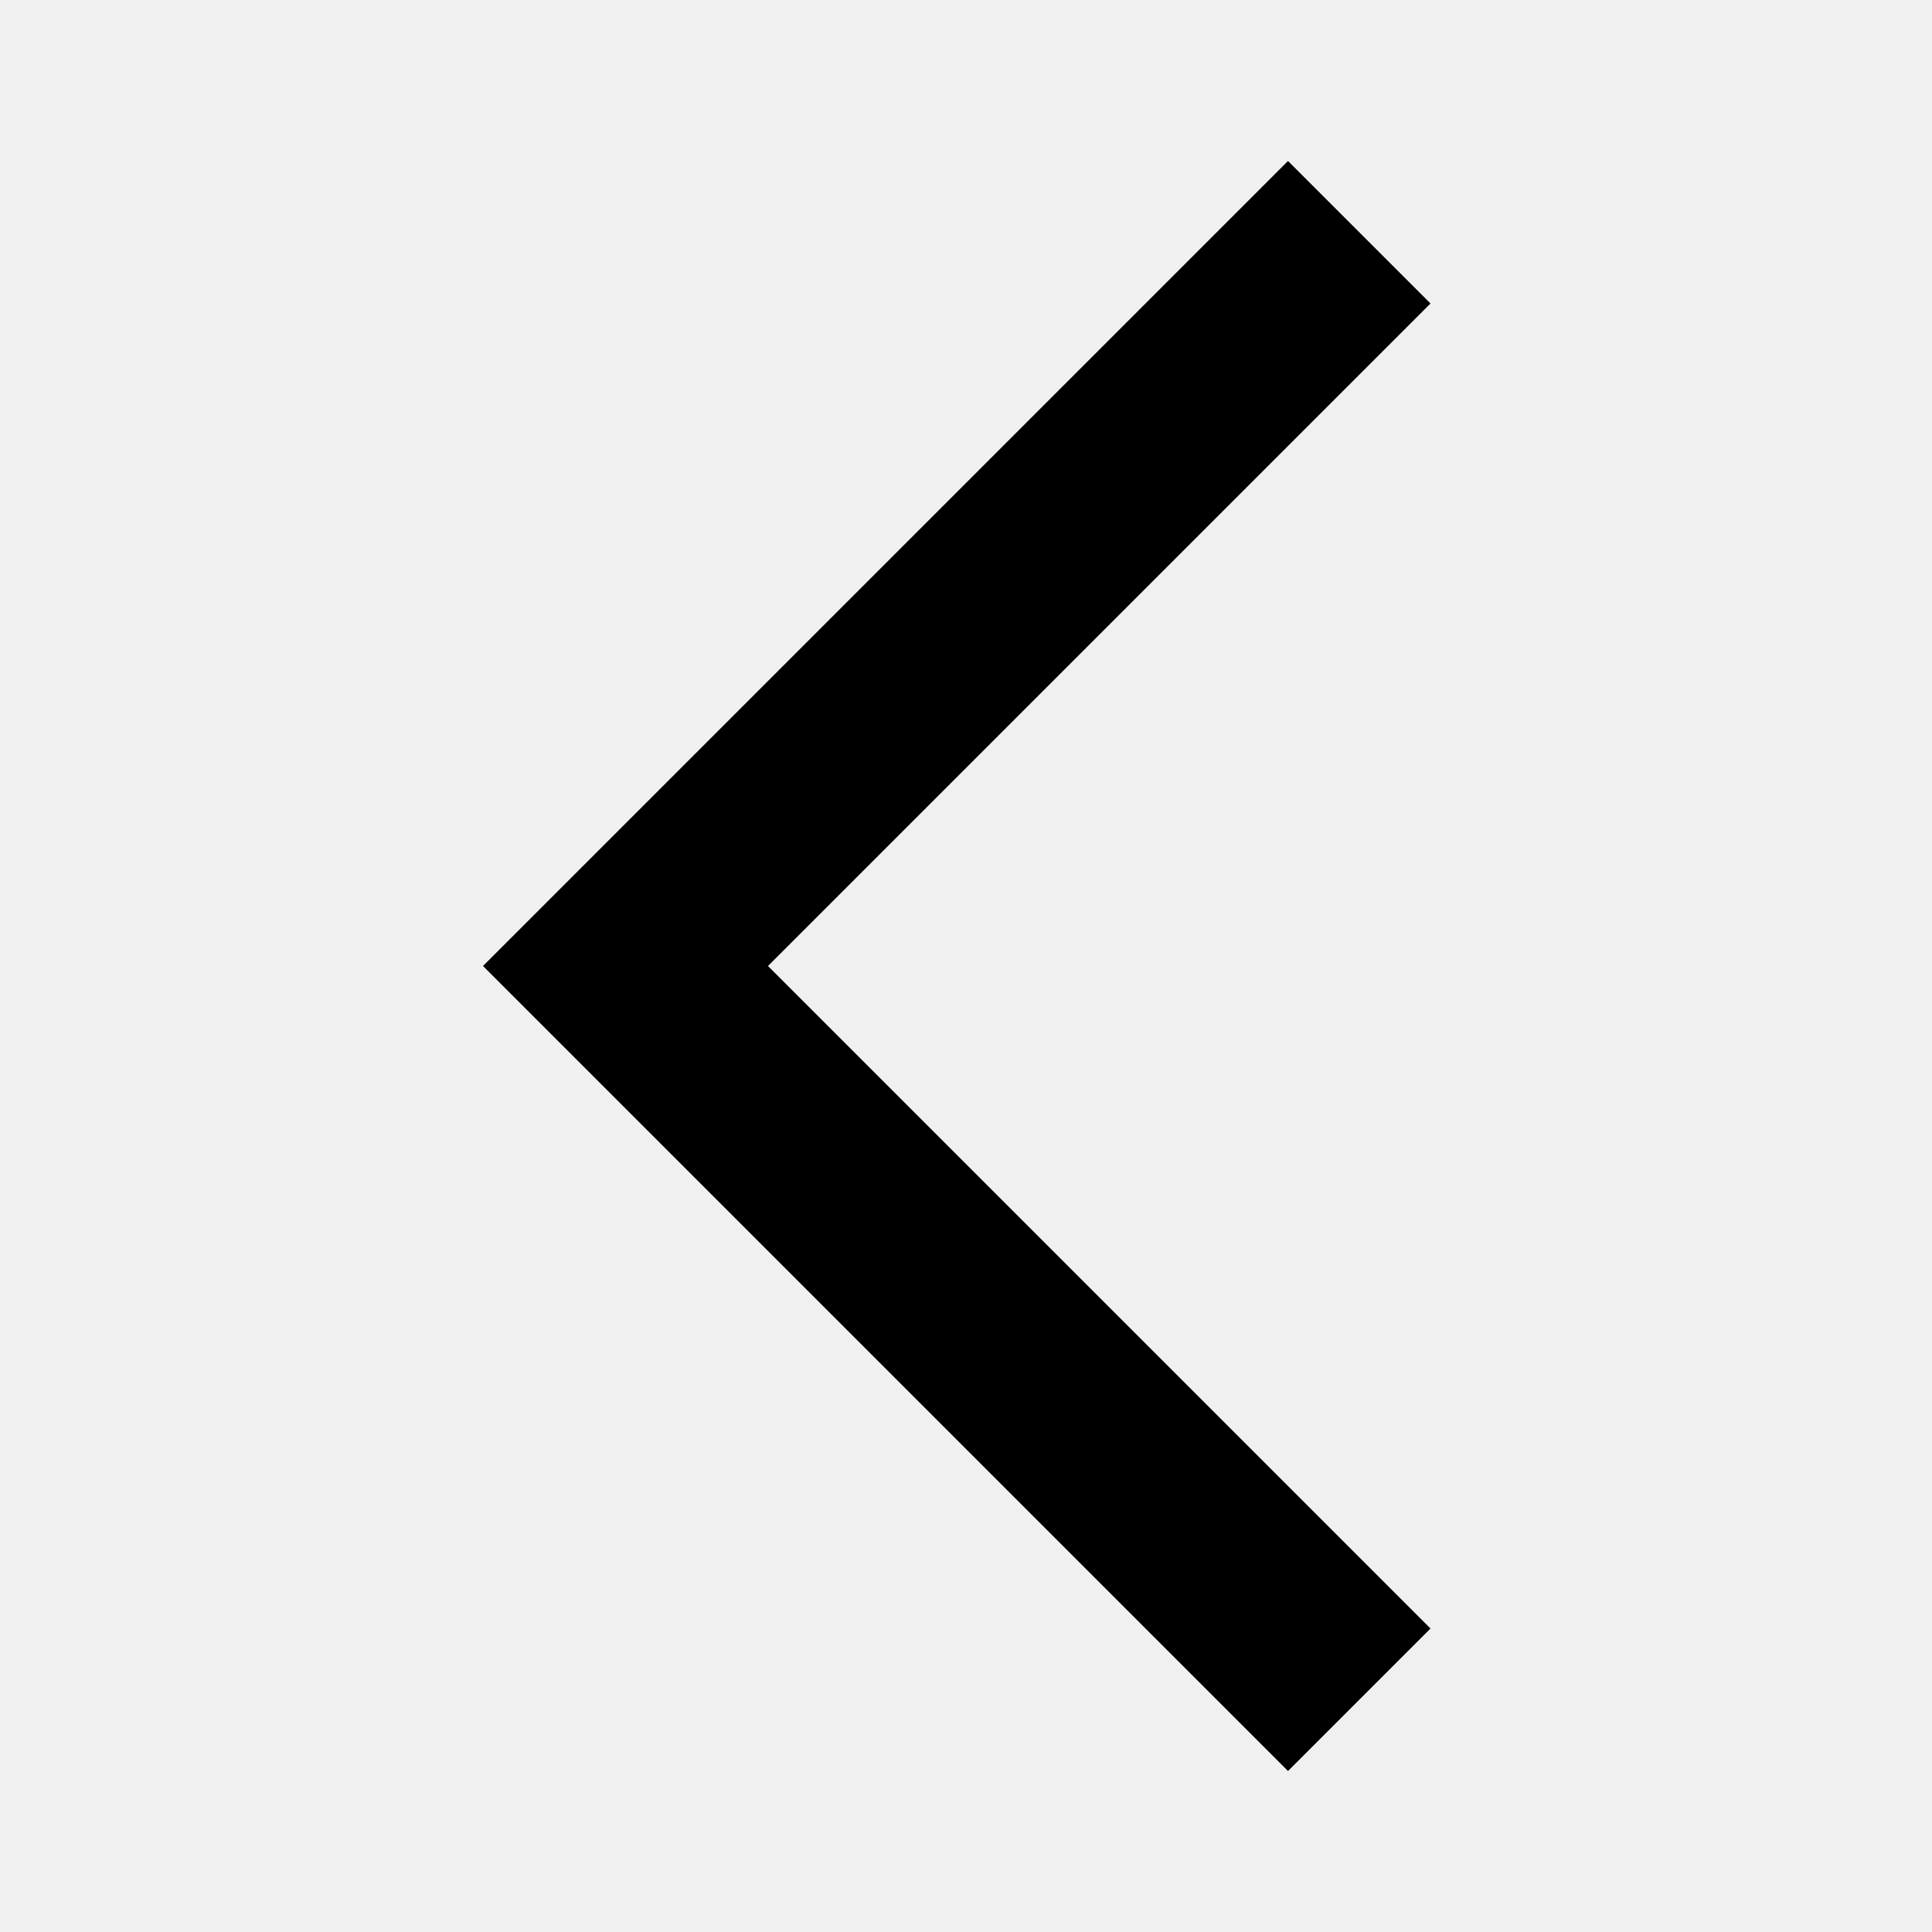
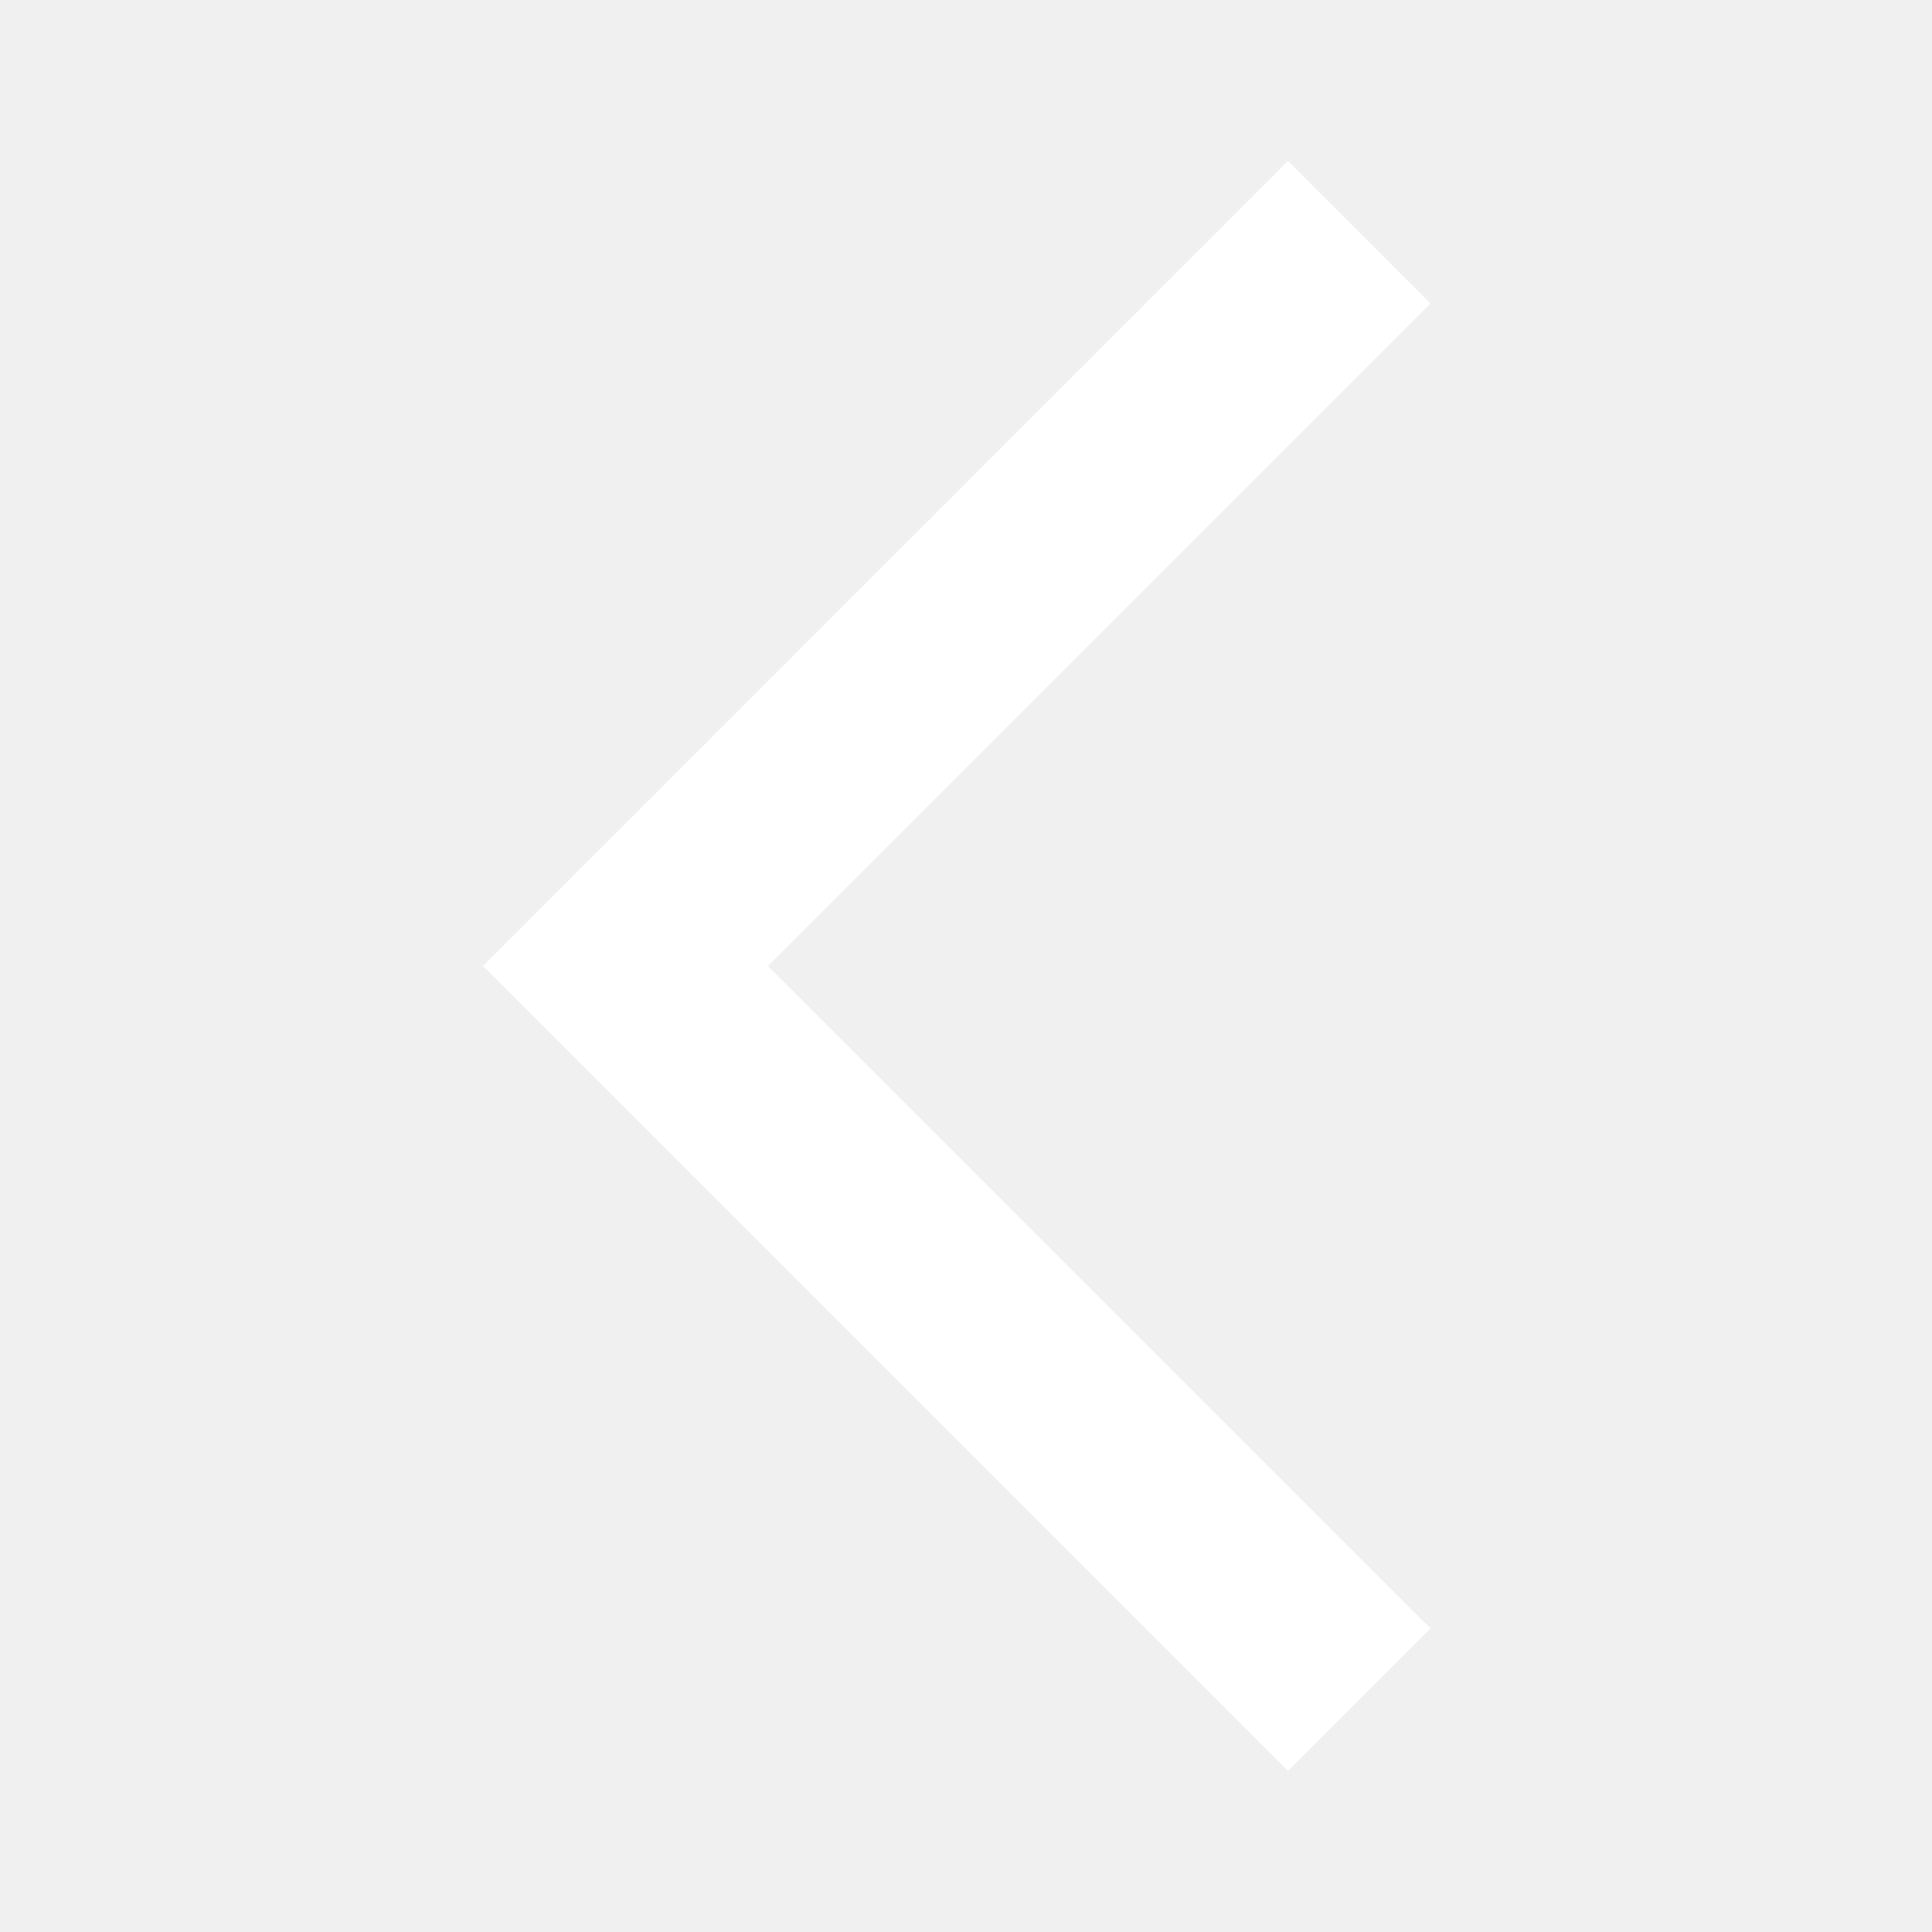
<svg xmlns="http://www.w3.org/2000/svg" enable-background="new 0 0 24 24" height="24" viewBox="0 0 24 24" width="24">
-   <rect fill="none" height="24" width="24" />
+   <rect fill="none" height="24" width="24" backgroundColor="white" />
  <g>
-     <polygon points="17.77,3.77 16,2 6,12 16,22 17.77,20.23 9.54,12" />
+     <polygon points="17.77,3.77 16,2 6,12 16,22 17.77,20.23 9.54,12" fill="white" />
  </g>
</svg>
